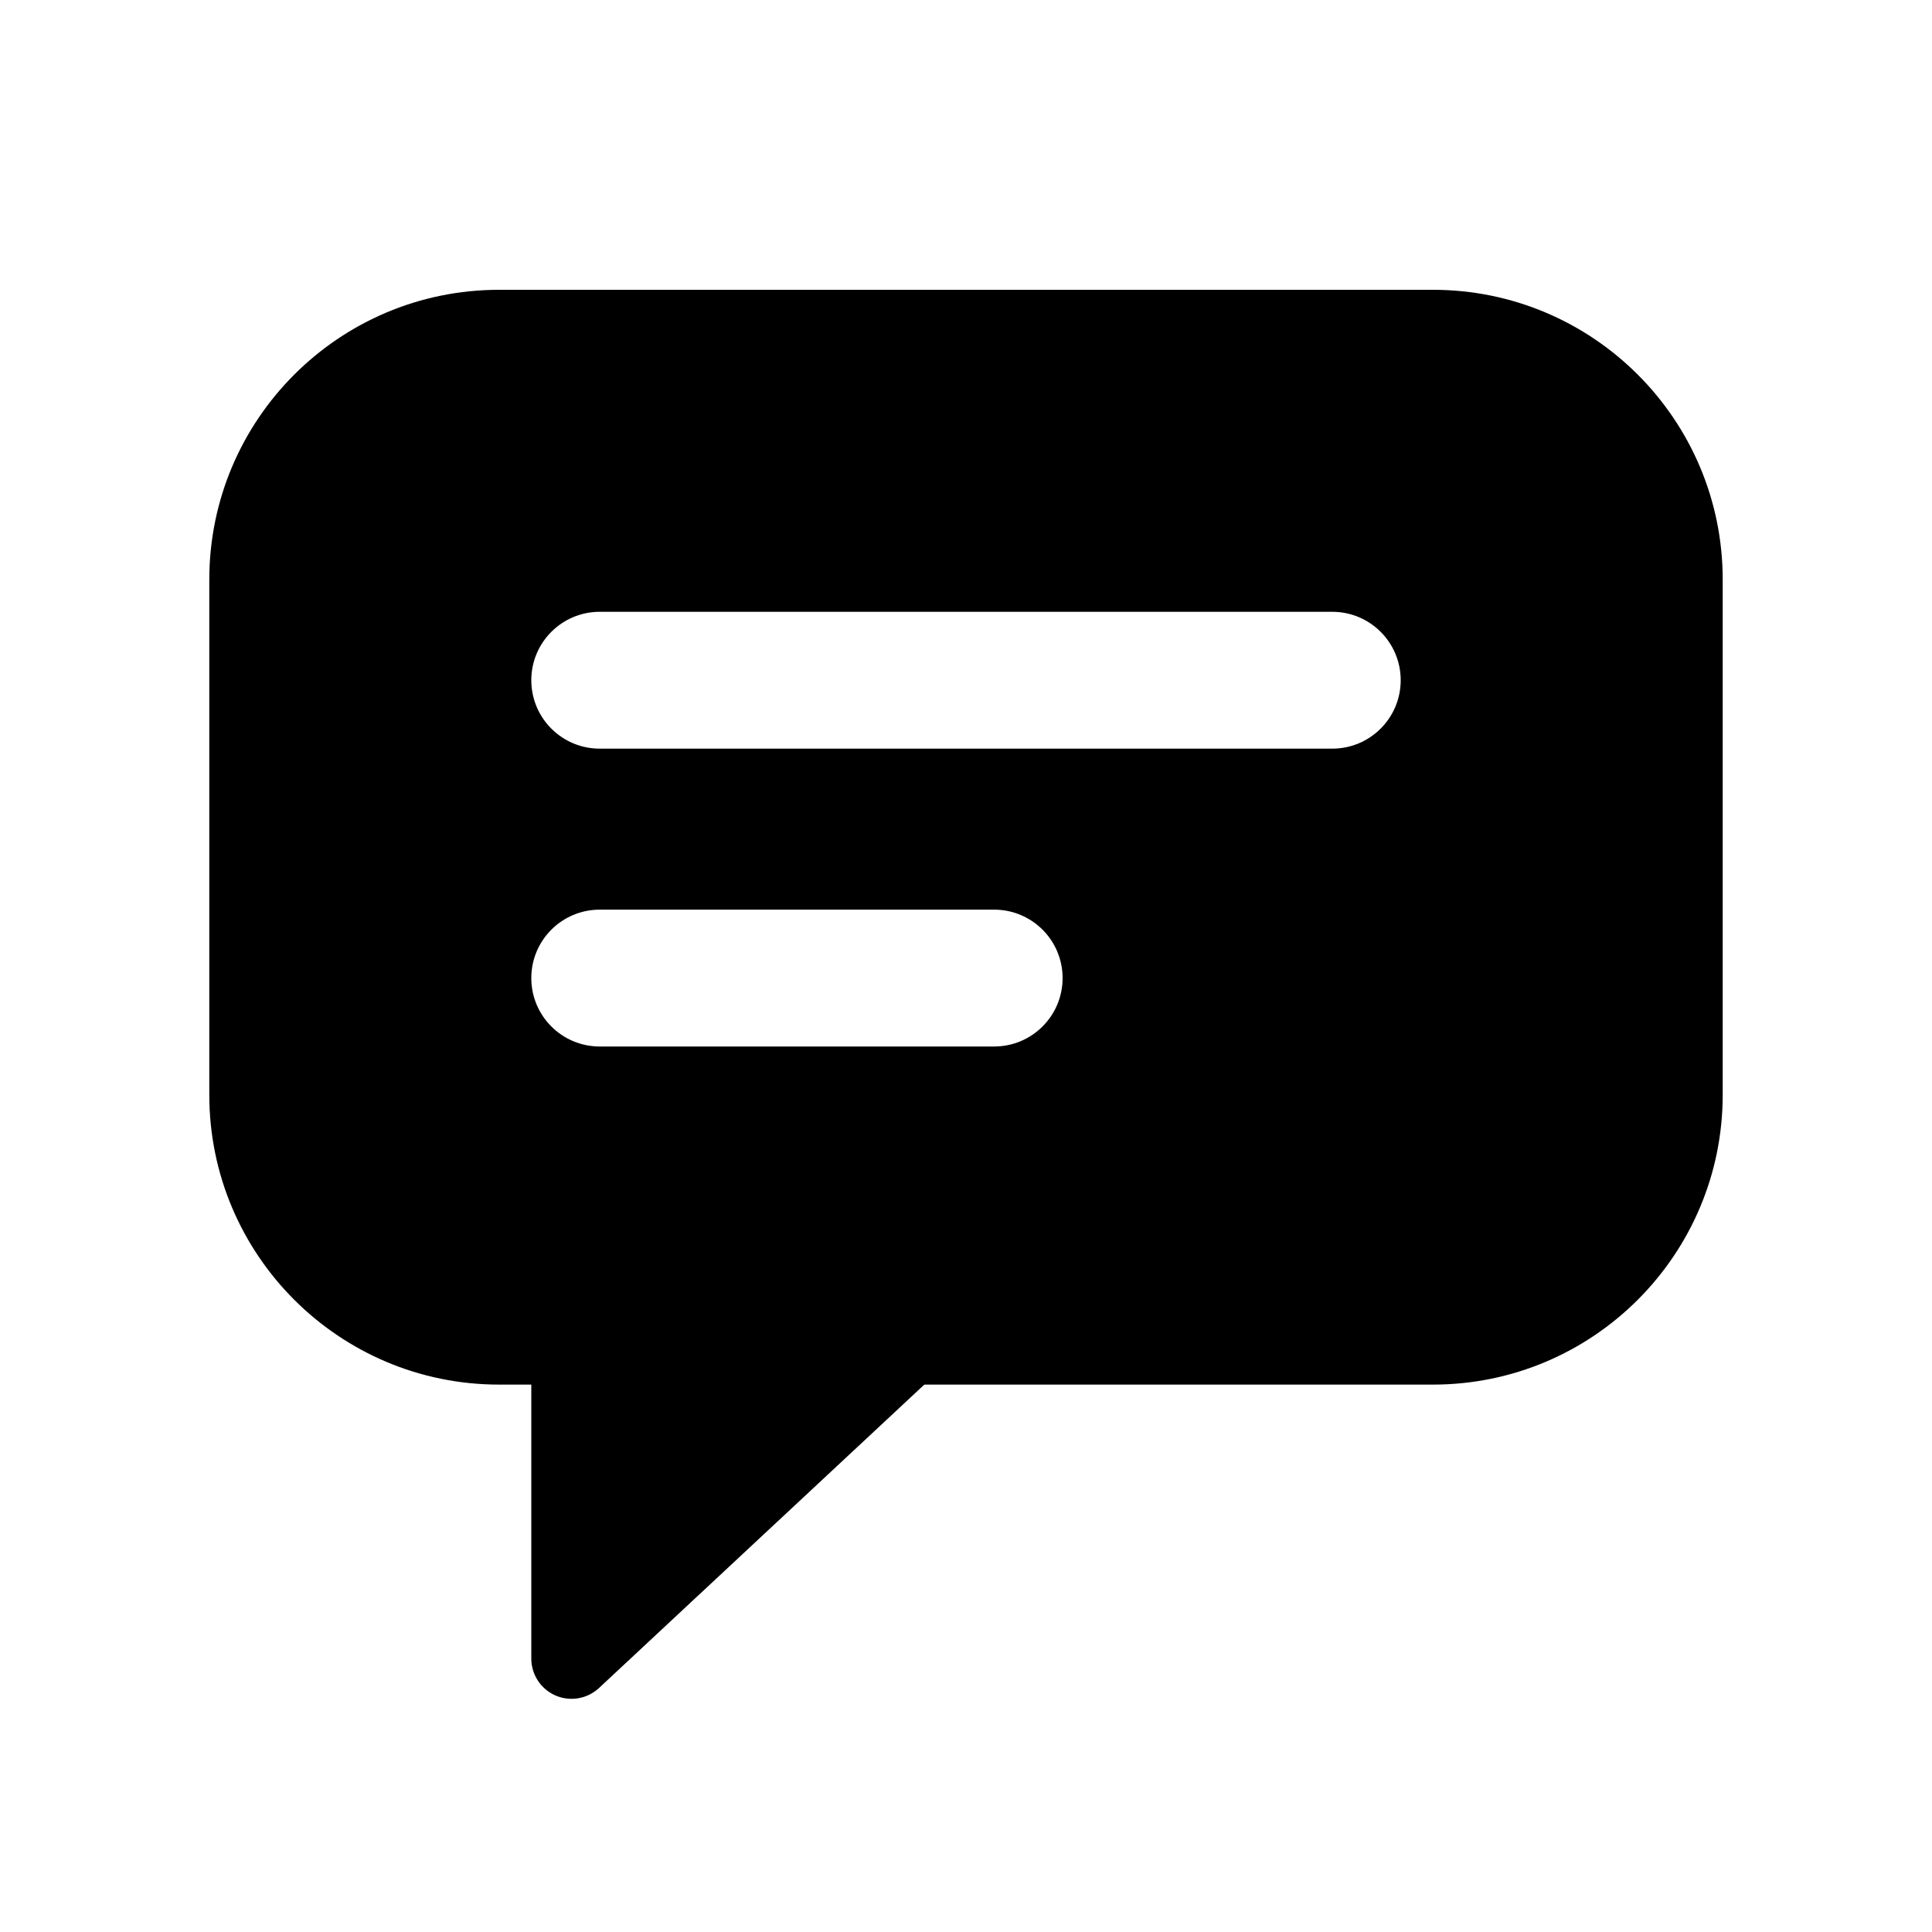
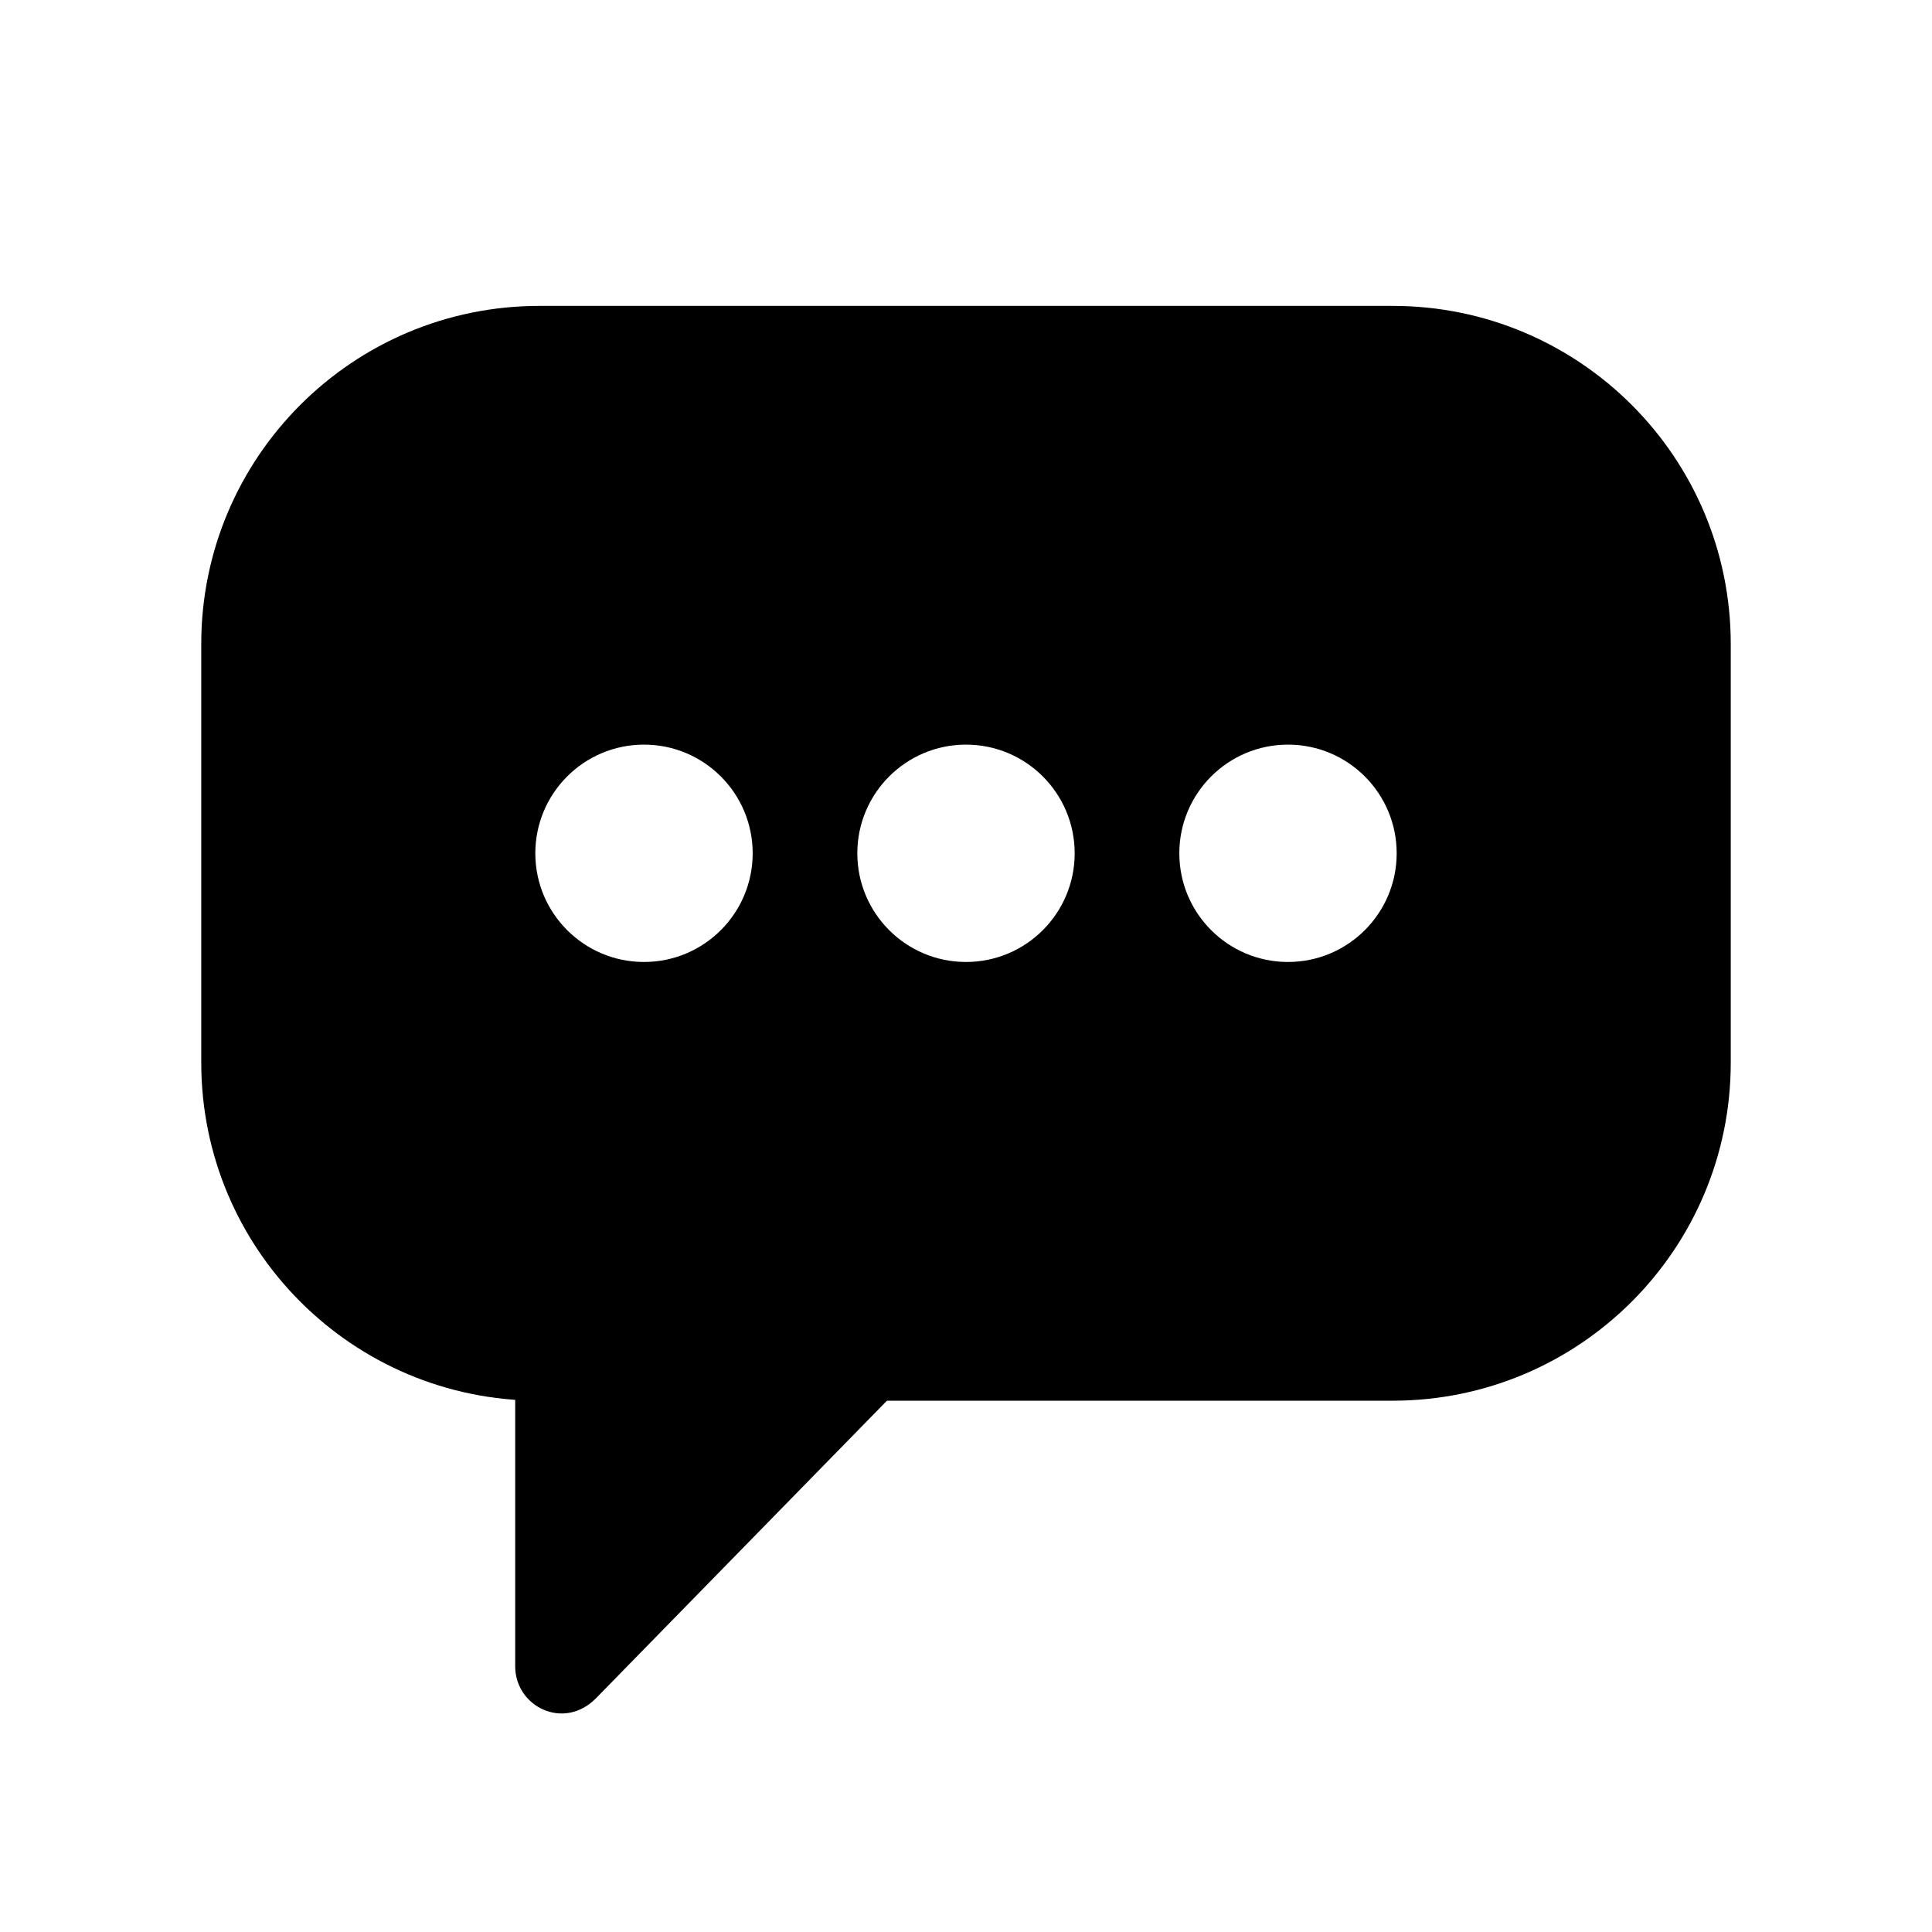
<svg xmlns="http://www.w3.org/2000/svg" viewBox="0 0 24 24" width="24" height="24">
-   <path fill="currentColor" stroke="none" d="M6.6 16.4v4.2a.5.5 0 0 0 .84.37l4.9-4.57z" />
-   <path fill="currentColor" stroke="none" fill-rule="evenodd" d="M6.2 3.6h11.6a3.6 3.6 0 0 1 3.6 3.6v6.4a3.6 3.6 0 0 1 -3.6 3.6h-11.6a3.6 3.6 0 0 1 -3.6 -3.6v-6.4a3.6 3.6 0 0 1 3.6 -3.6zM7.45 7.6h9.1a0.85 0.85 0 0 1 0.85 0.85v0a0.85 0.85 0 0 1 -0.85 0.85h-9.1a0.85 0.85 0 0 1 -0.85 -0.85v-0a0.85 0.85 0 0 1 0.85 -0.85zM7.45 11.3h4.9a0.85 0.85 0 0 1 0.85 0.85v0a0.85 0.85 0 0 1 -0.85 0.85h-4.9a0.85 0.85 0 0 1 -0.85 -0.85v-0a0.85 0.85 0 0 1 0.85 -0.85z" />
+   <path fill="currentColor" stroke="none" d="M6.4 16.6v4.1c0 .5.6.8 1 .4l4.4-4.5z" />
+   <path fill="currentColor" stroke="none" fill-rule="evenodd" d="M6.7 3.8h10.6a4.2 4.2 0 0 1 4.2 4.2v5.2a4.2 4.2 0 0 1 -4.2 4.2h-10.6a4.2 4.2 0 0 1 -4.2 -4.2v-5.2a4.2 4.2 0 0 1 4.2 -4.2zM6.65 10.6a1.35 1.35 0 1 0 2.7 0a1.35 1.35 0 1 0 -2.7 0zM10.65 10.6a1.35 1.35 0 1 0 2.7 0a1.35 1.35 0 1 0 -2.7 0zM14.65 10.6a1.35 1.35 0 1 0 2.7 0a1.35 1.35 0 1 0 -2.7 0z" />
</svg>
